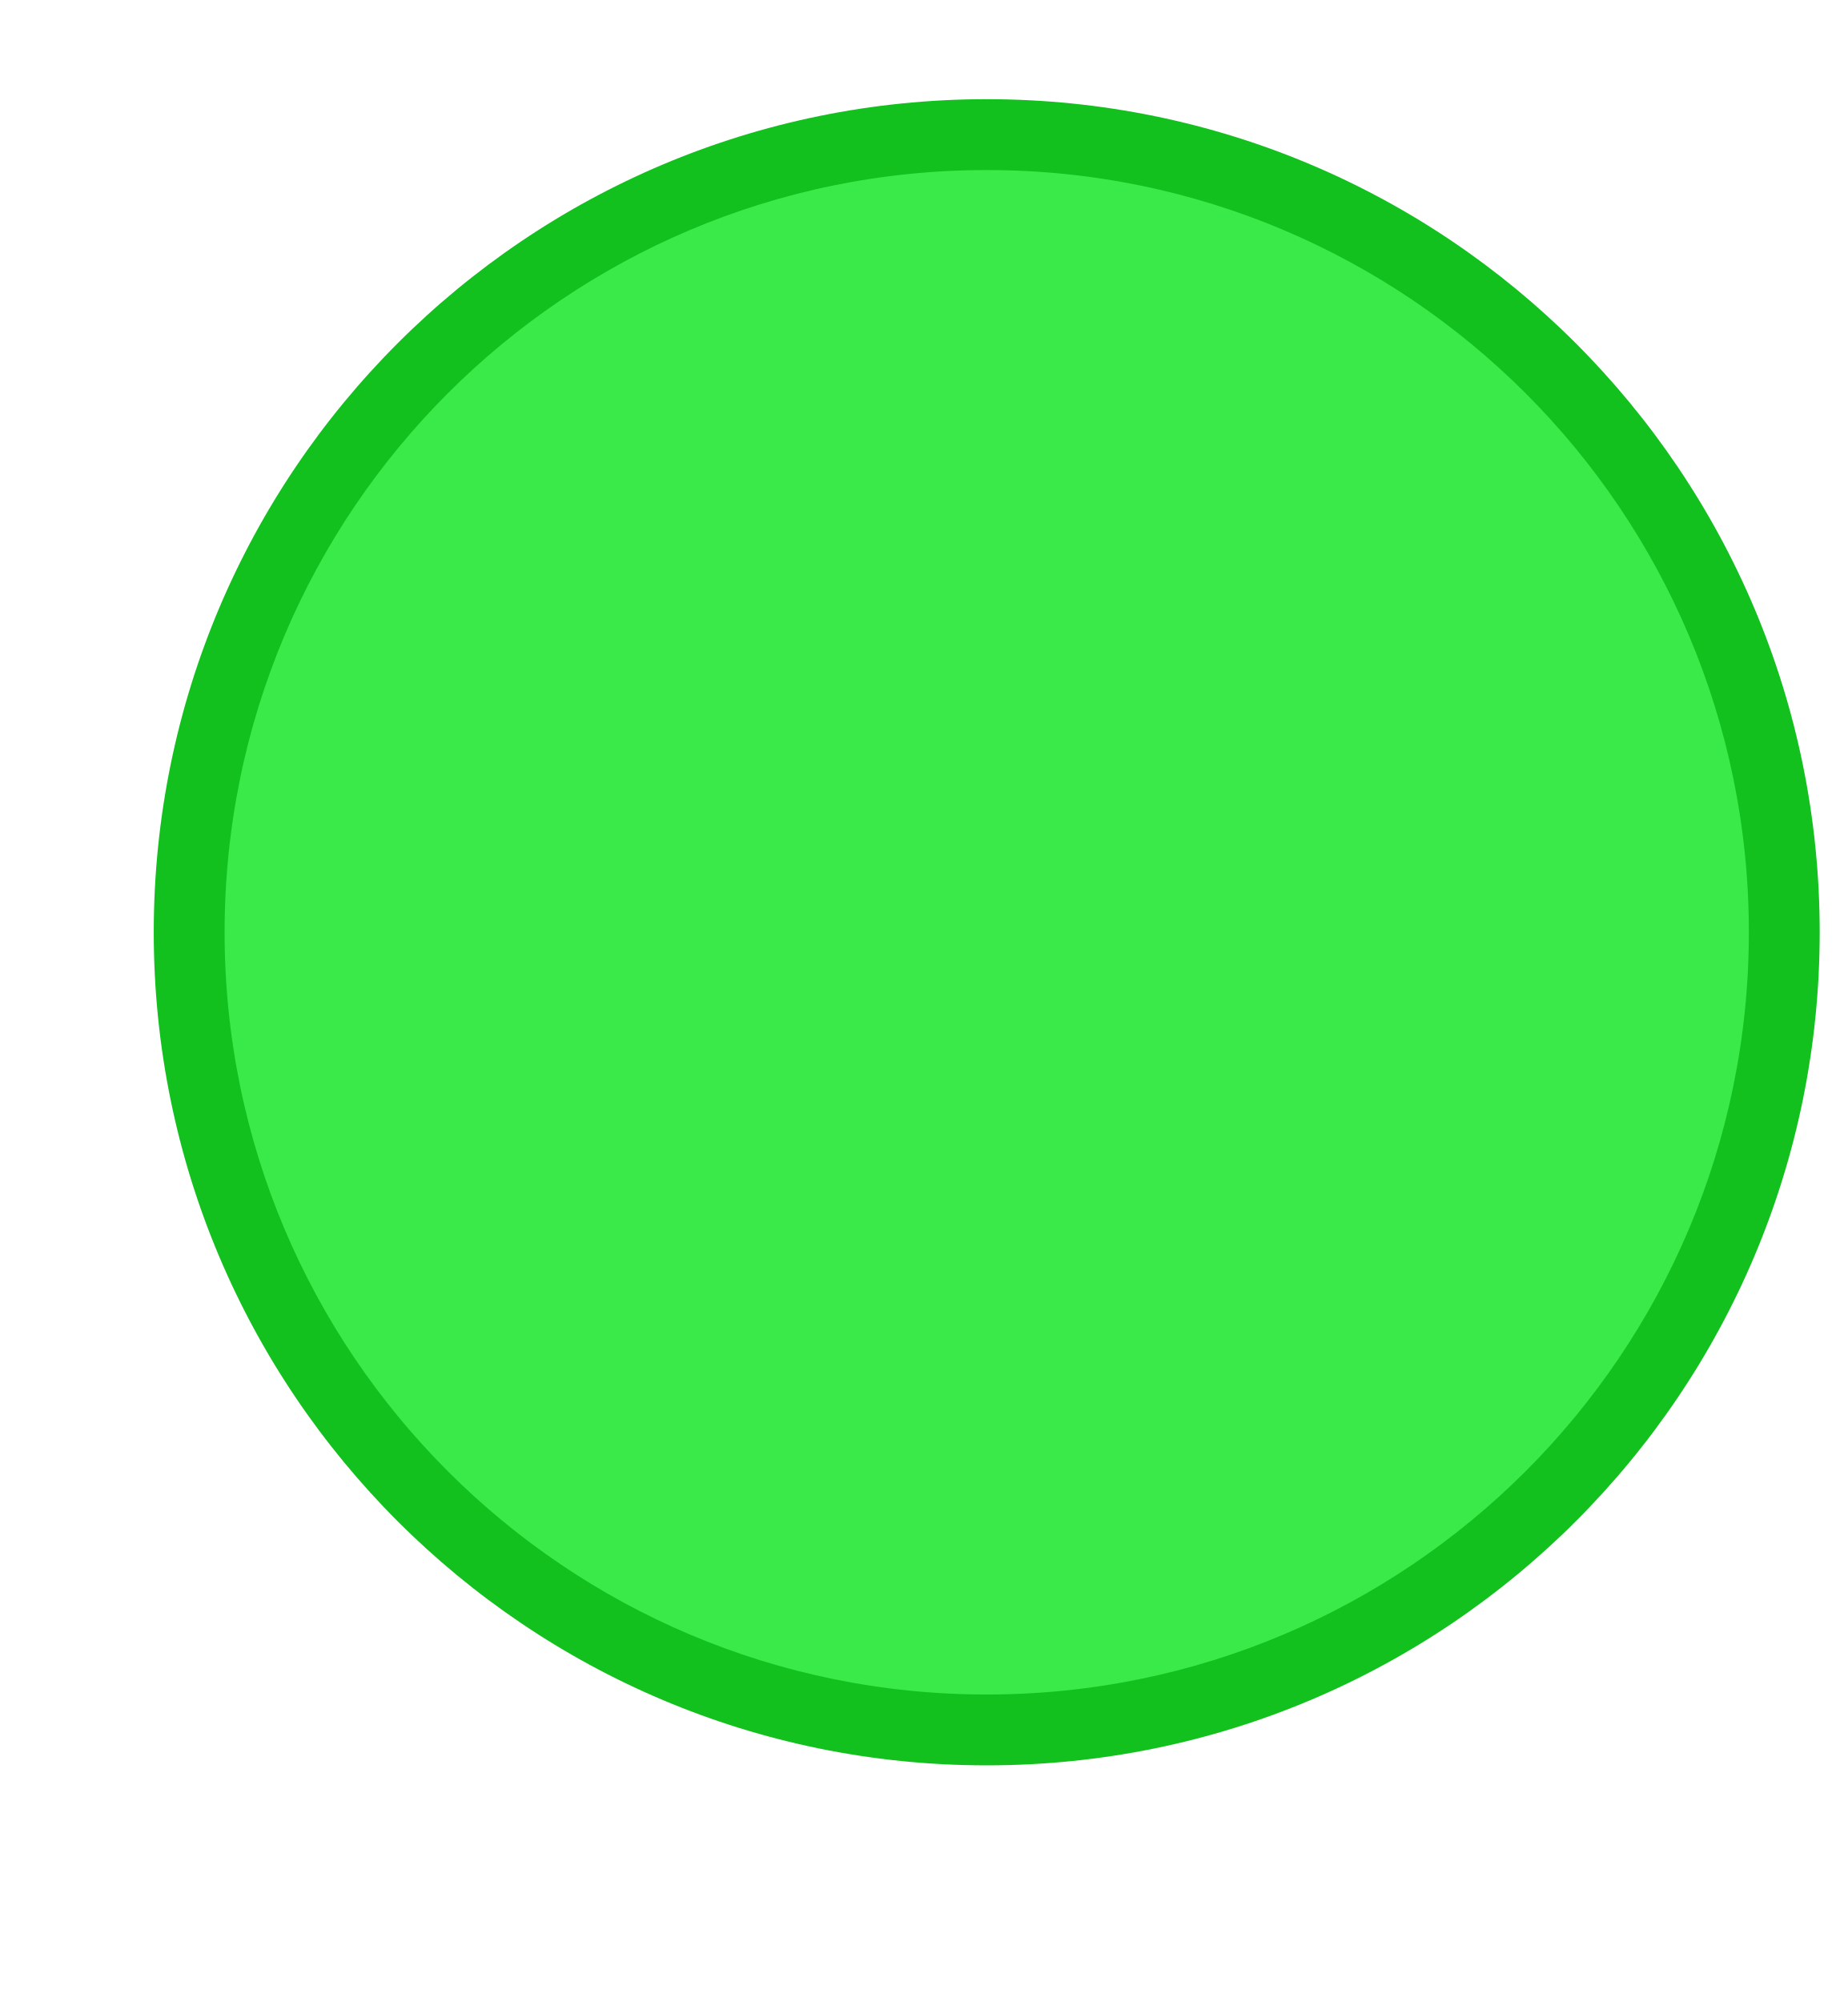
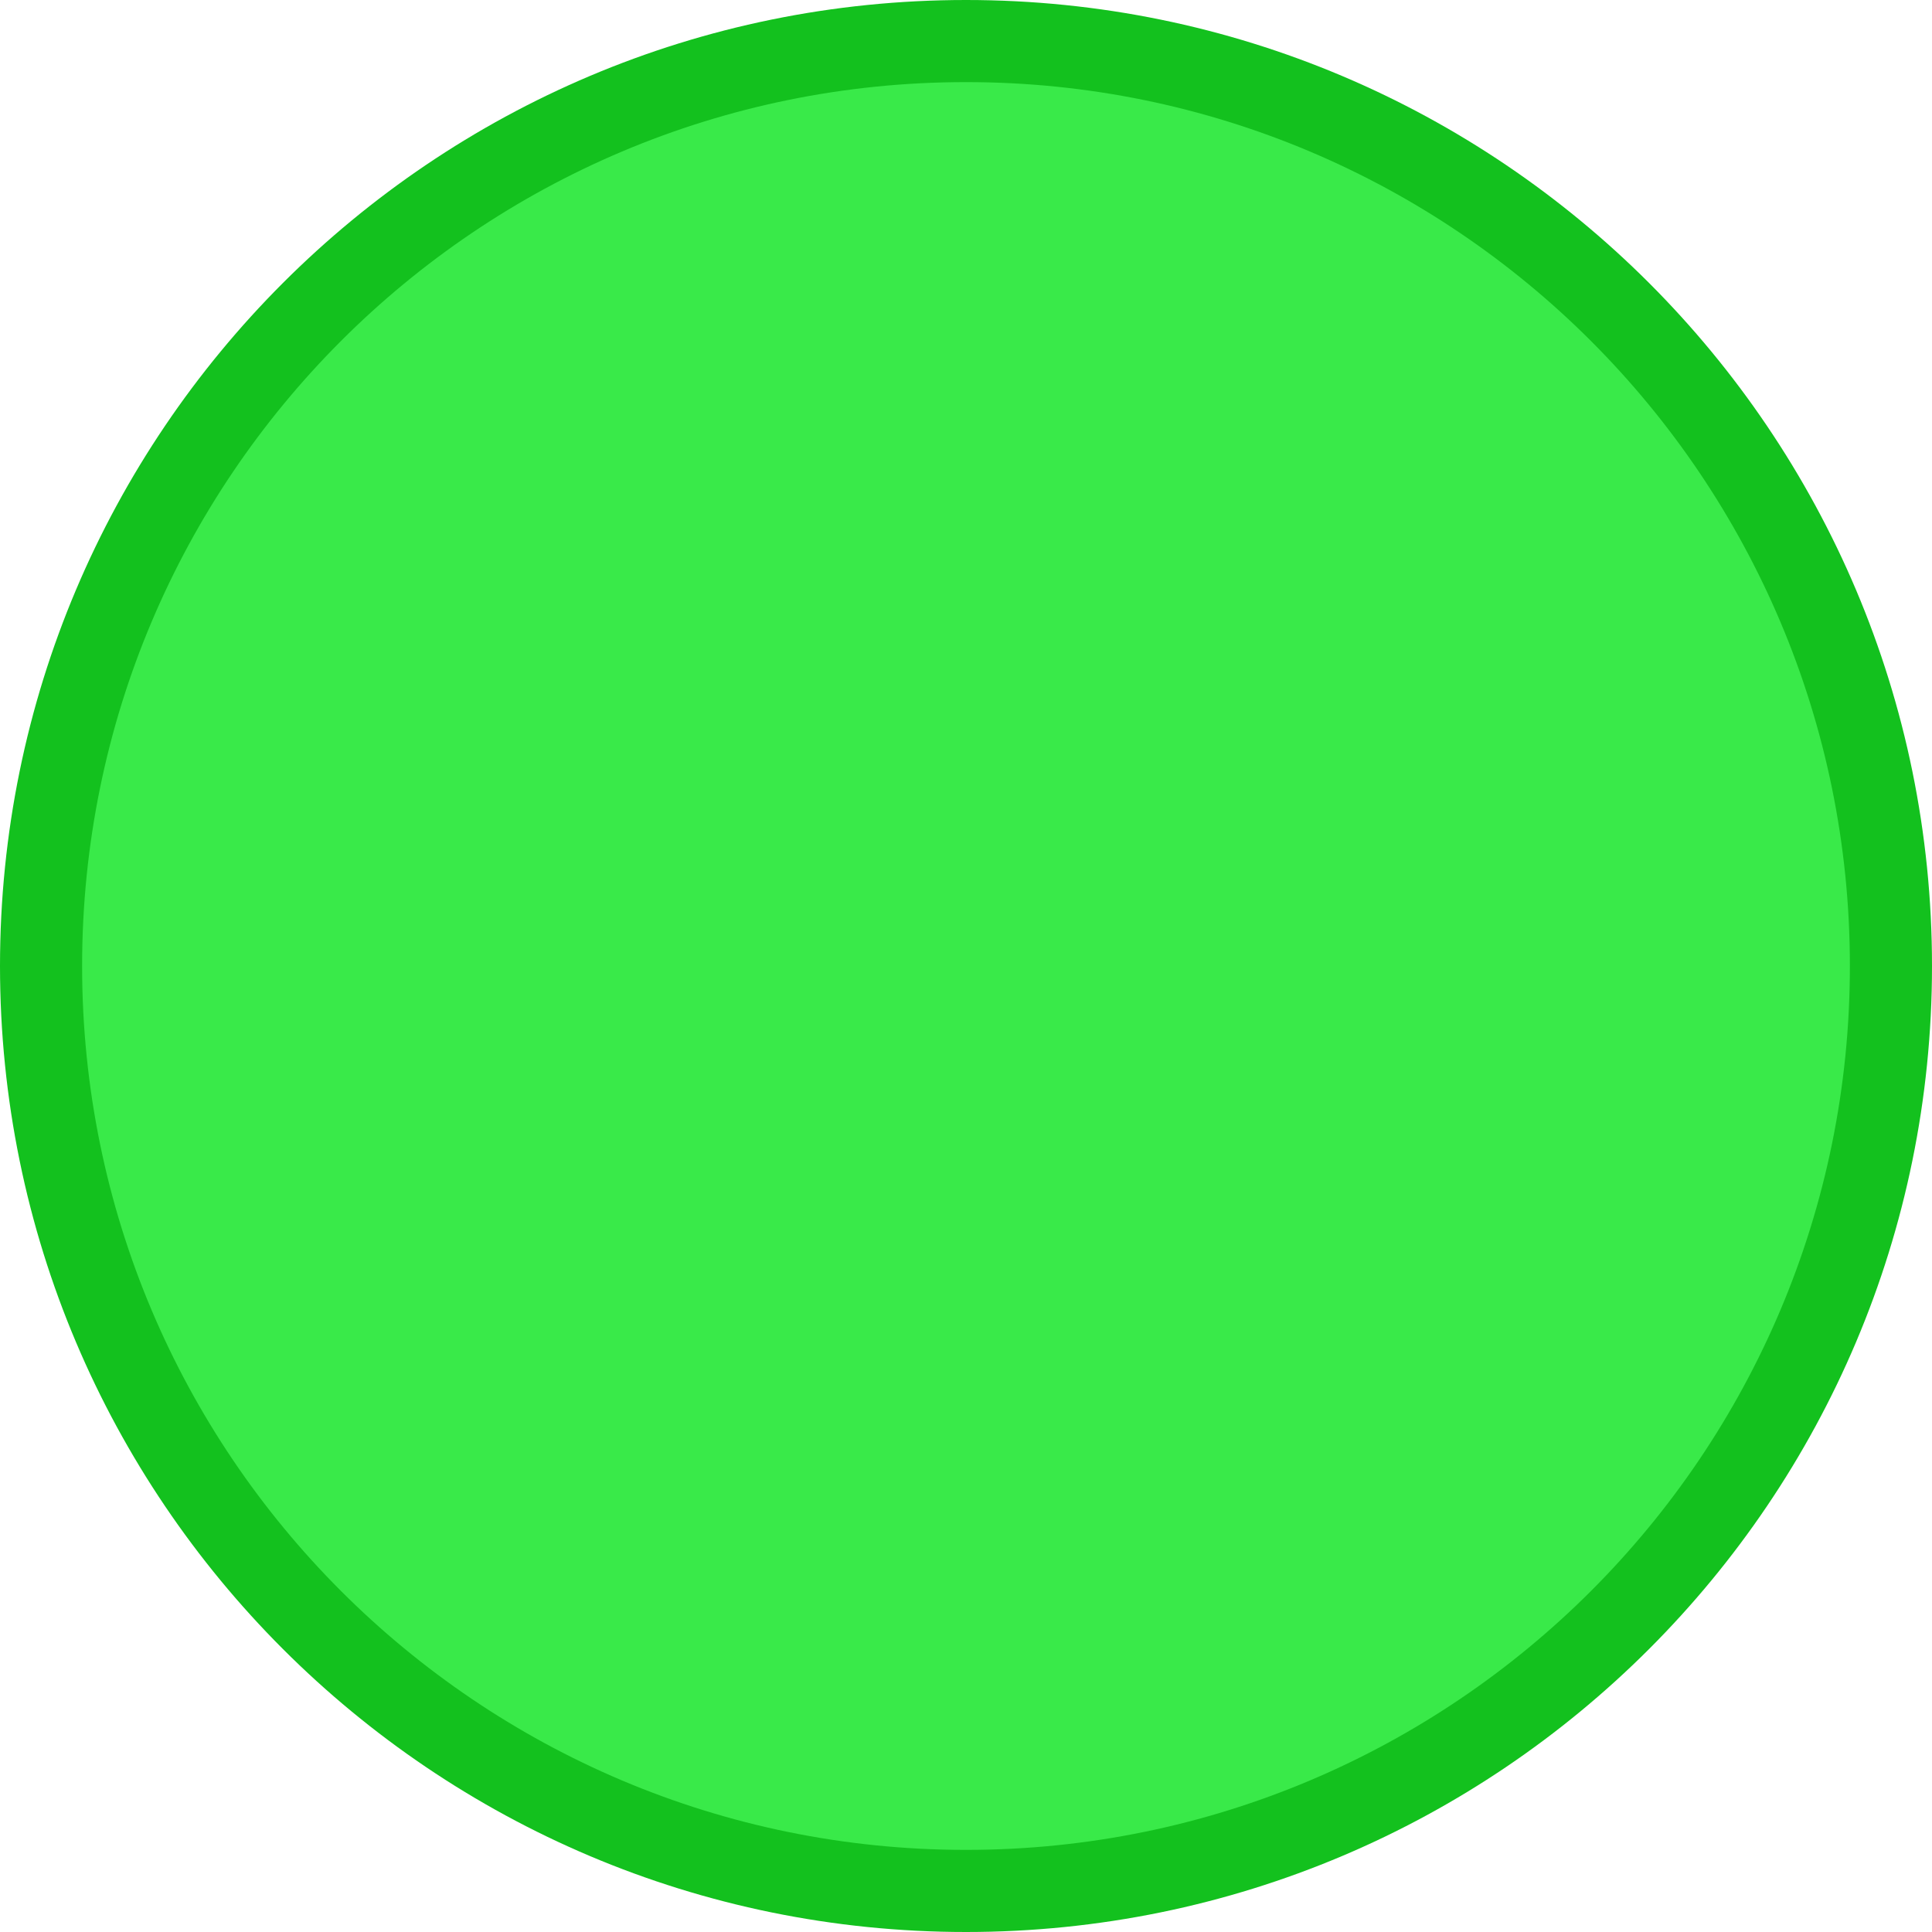
- <svg xmlns="http://www.w3.org/2000/svg" width="12" height="13" id="svg2" version="1.1">
-   <defs id="defs4" />
-   <g id="layer1" transform="translate(-671.1429,-651.5765)">
-     <g transform="matrix(0.1265625,0,0,-0.1265625,672.0709,663.0964)" id="g4090">
-       <g transform="scale(0.1,0.1)" id="g4092">
-         <g transform="matrix(10,0,0,10,-4.003492,0.1181699)" id="g4285">
-           <g transform="scale(0.1,0.1)" id="g4287">
-             <path id="path4289" style="fill:#13c11e;fill-opacity:1;fill-rule:evenodd;stroke:none" d="m 437.004,4.348 c 236.059,0 427.426,191.367 427.426,427.429 0,236.063 -191.367,427.43 -427.426,427.43 C 200.938,859.207 9.57,667.84 9.57,431.777 9.57,195.715 200.938,4.348 437.004,4.348" />
-             <path id="path4291" style="fill:#39ea49;fill-opacity:1;fill-rule:evenodd;stroke:none" d="m 437.004,40.699 c 215.984,0 391.074,175.094 391.074,391.078 0,215.985 -175.09,391.075 -391.074,391.075 -215.988,0 -391.078,-175.09 -391.078,-391.075 0,-215.984 175.09,-391.078 391.078,-391.078" />
-           </g>
-         </g>
-       </g>
+ <svg xmlns="http://www.w3.org/2000/svg" version="1.1" id="SVGRoot" viewBox="0 0 12 12" height="12px" width="12px">
+   <defs id="defs14995" />
+   <g id="layer1">
+     <g transform="scale(0.7499999)" id="layer1-9">
+       <path id="path4289" style="fill:#13c11e;fill-opacity:1;fill-rule:evenodd;stroke:none;stroke-width:0.019" d="M 8,16 C 12.418,16 16,12.418 16,8 16,3.582 12.418,0 8,0 3.582,0 0,3.582 0,8 0,12.418 3.582,16 8,16" />
+       <path id="path4291" style="fill:#39ea49;fill-opacity:1;fill-rule:evenodd;stroke:none;stroke-width:0.019" d="m 8,15.32 c 4.042,0 7.32,-3.277 7.32,-7.32 0,-4.042 -3.277,-7.32 -7.32,-7.32 -4.043,0 -7.32,3.277 -7.32,7.32 0,4.042 3.277,7.32 7.32,7.32" />
    </g>
  </g>
</svg>
